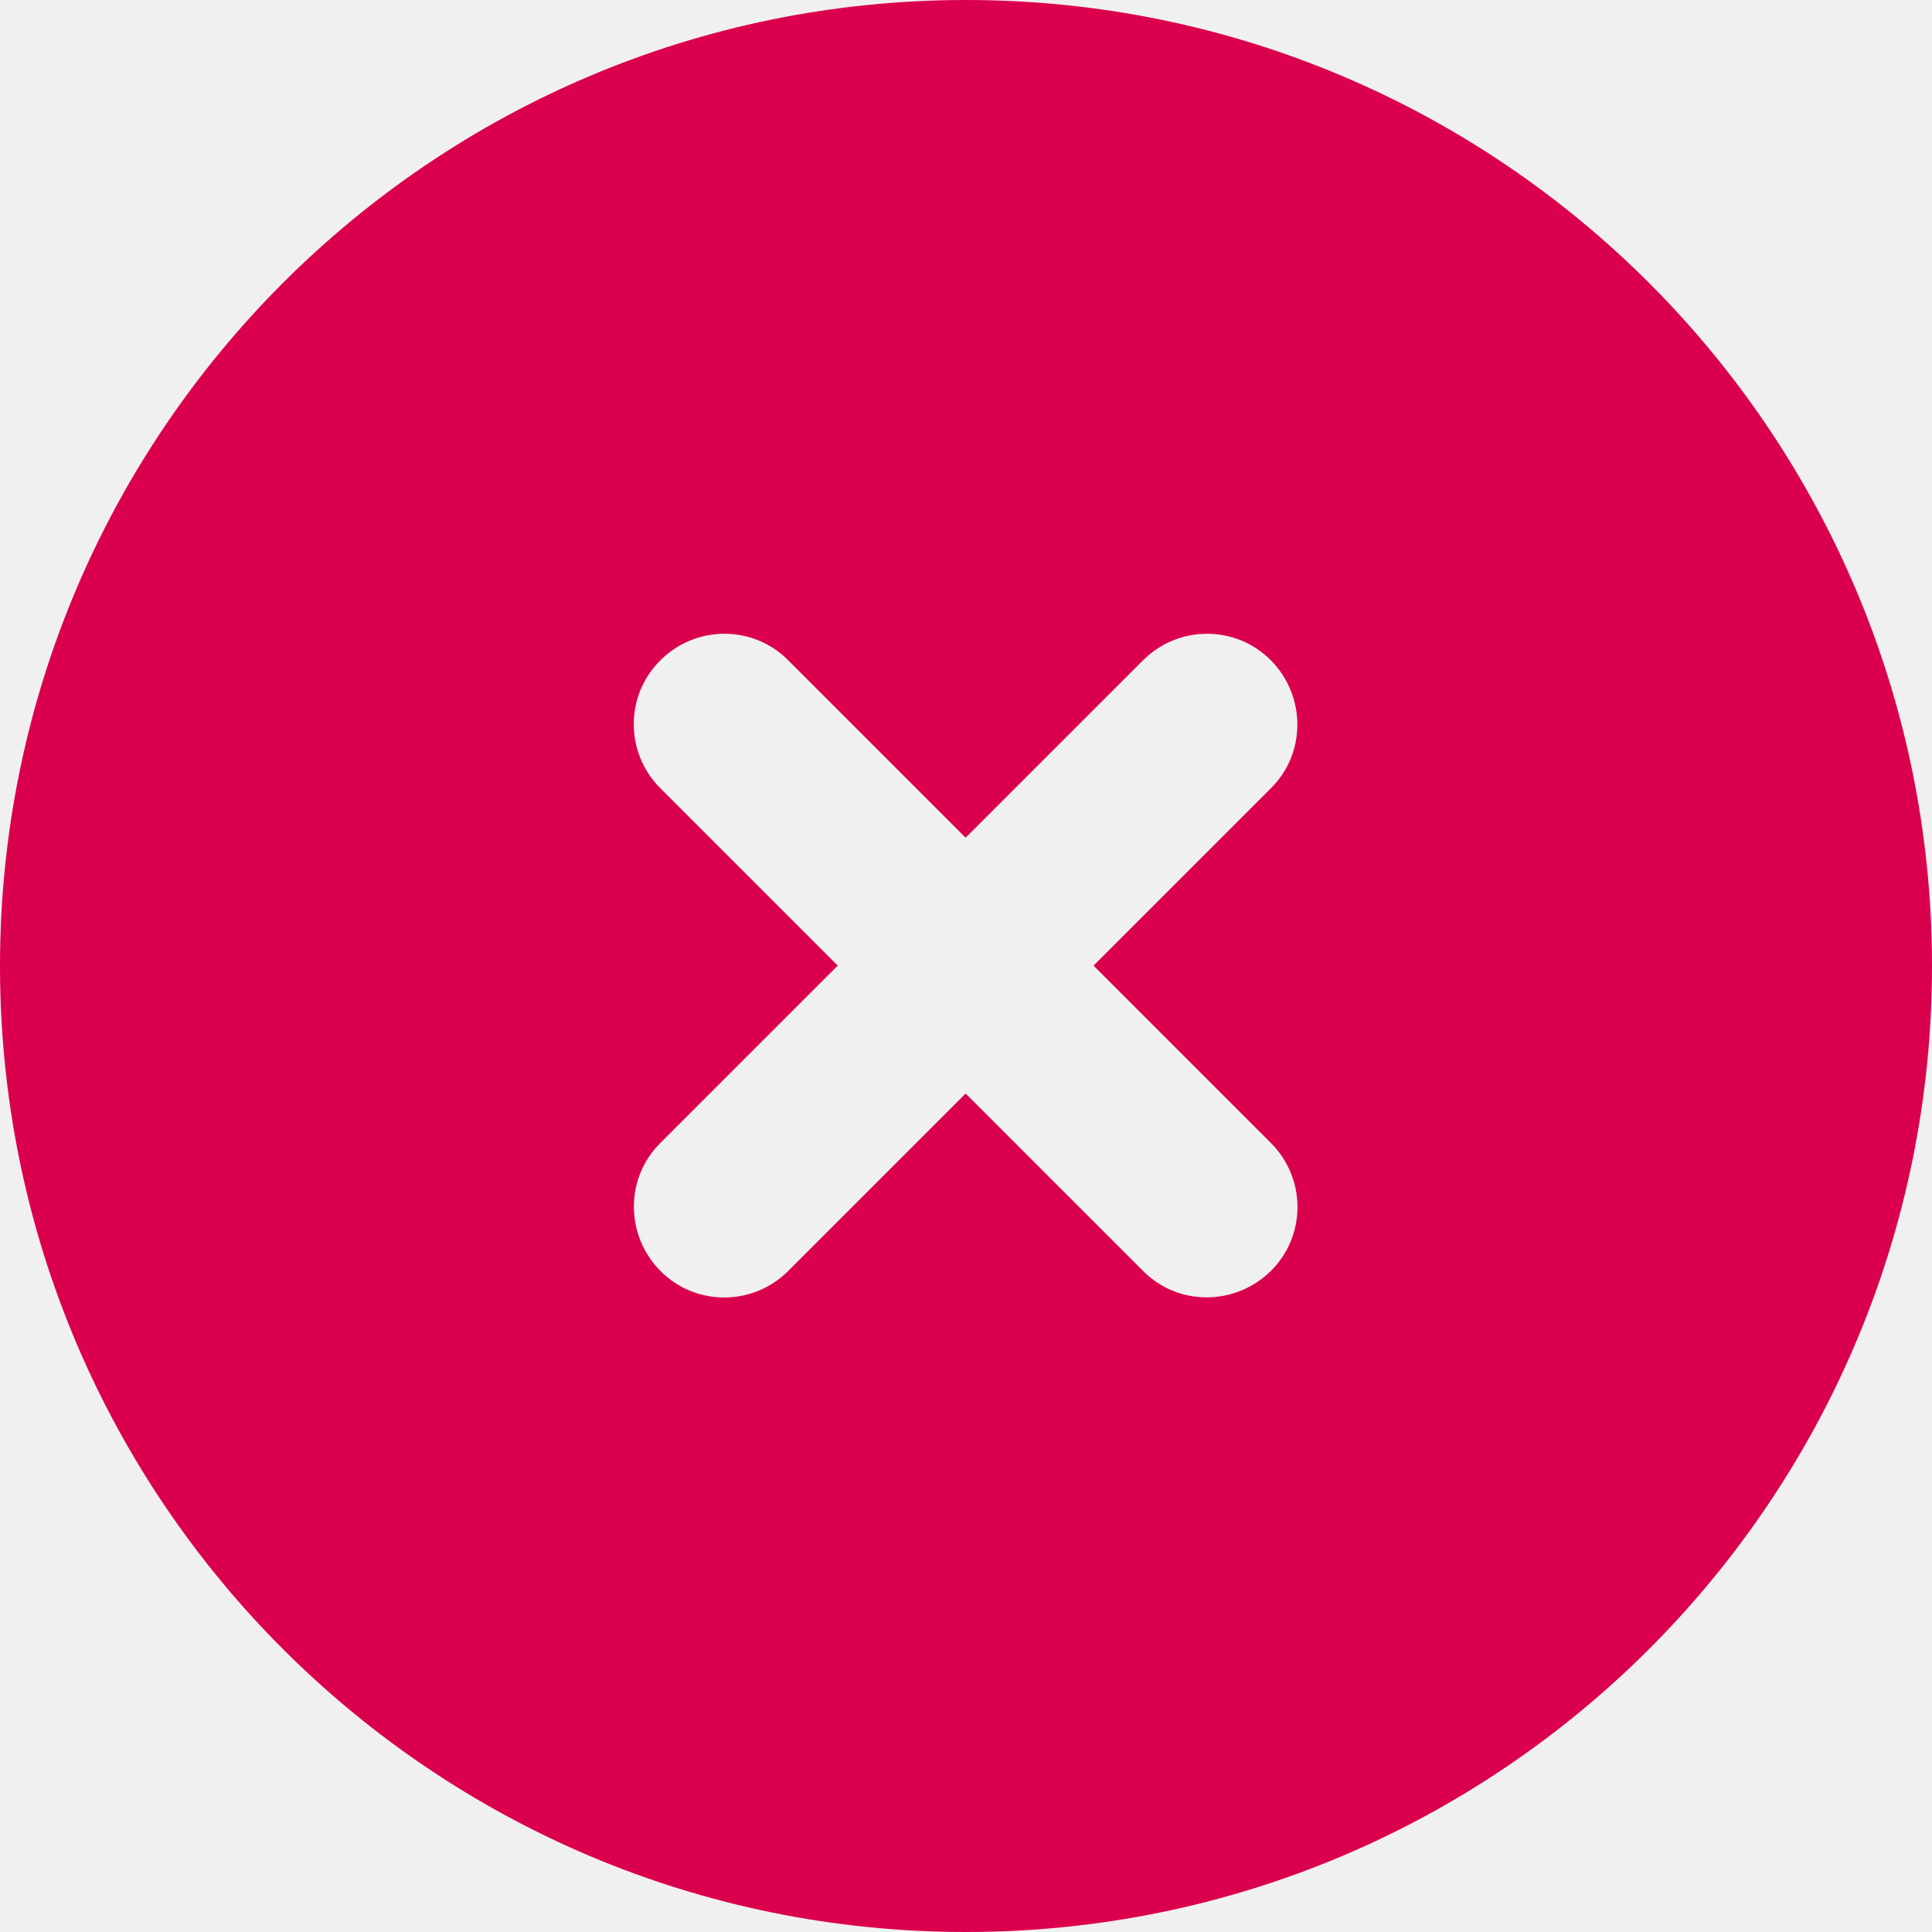
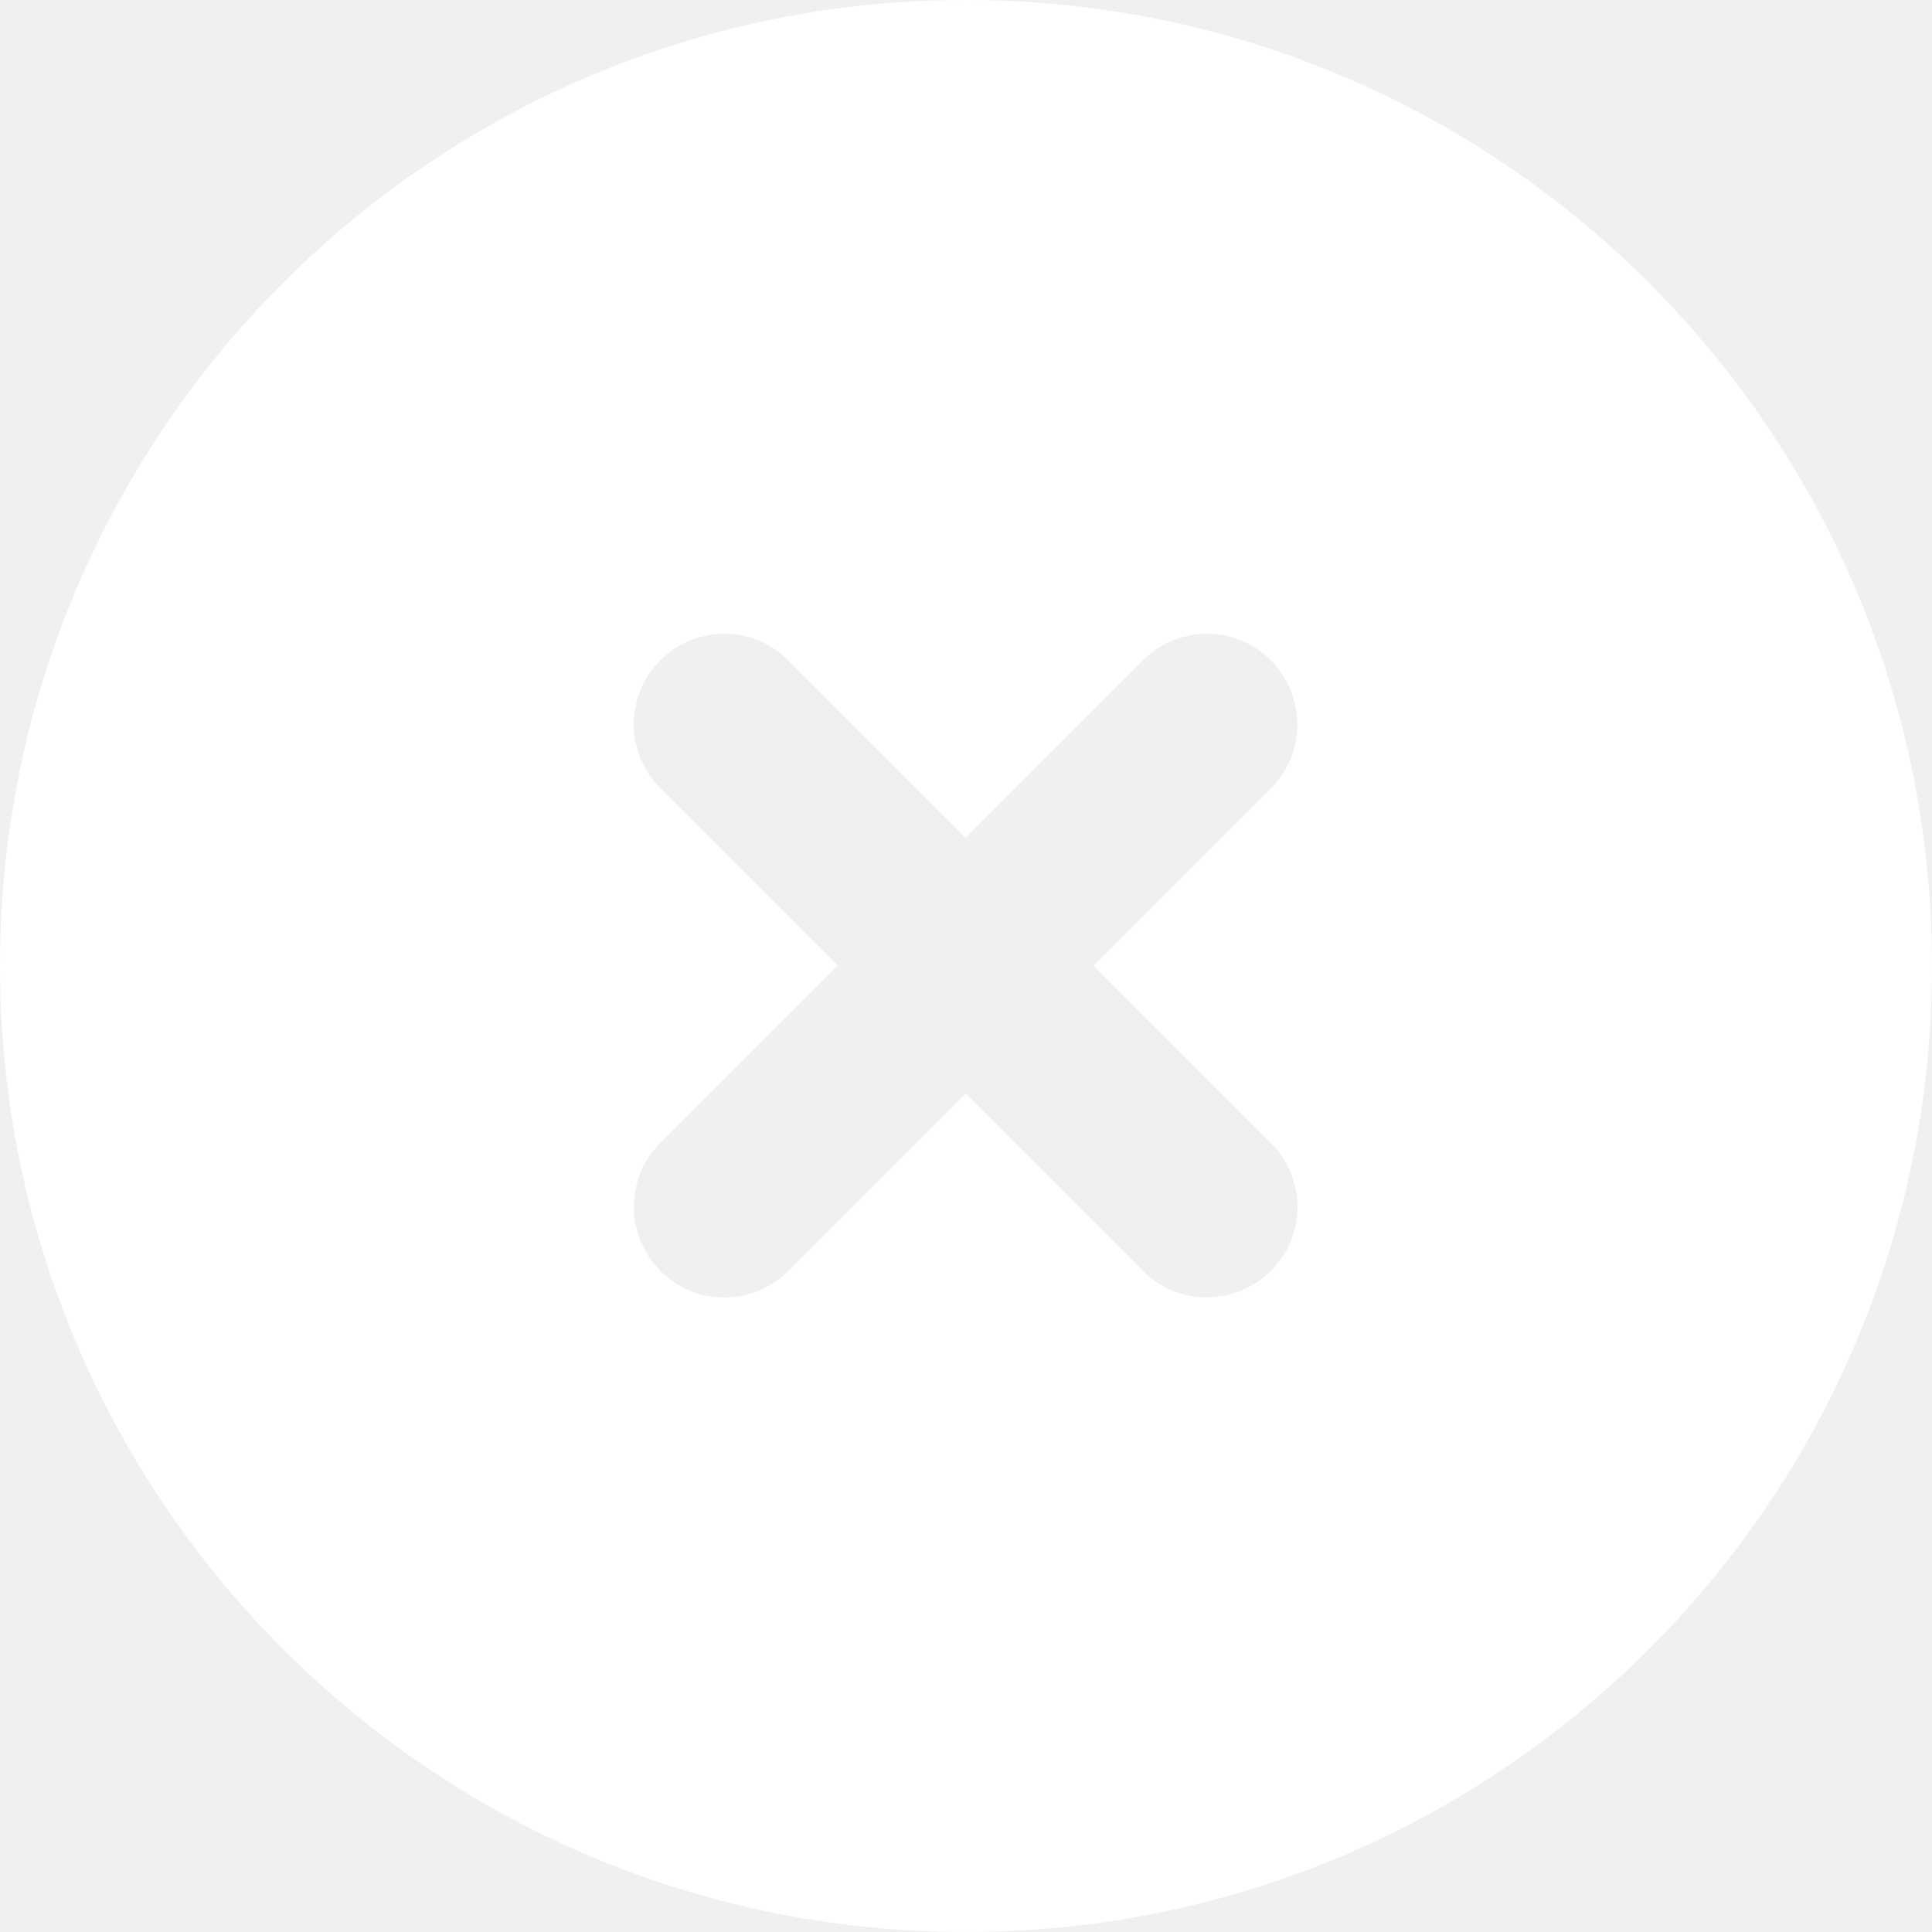
<svg xmlns="http://www.w3.org/2000/svg" height="16" width="16" viewBox="0 0 512 512">
-   <path opacity="1" fill="#db004d" d="M256 512A256 256 0 1 0 256 0a256 256 0 1 0 0 512zM175 175c9.4-9.4 24.6-9.4 33.9 0l47 47 47-47c9.4-9.4 24.6-9.4 33.9 0s9.4 24.6 0 33.9l-47 47 47 47c9.4 9.4 9.4 24.6 0 33.9s-24.6 9.4-33.9 0l-47-47-47 47c-9.4 9.4-24.6 9.4-33.9 0s-9.4-24.6 0-33.9l47-47-47-47c-9.4-9.4-9.4-24.6 0-33.9z" />
+   <path opacity="1" fill="#fff" d="M256 512A256 256 0 1 0 256 0a256 256 0 1 0 0 512zM175 175c9.4-9.4 24.6-9.4 33.9 0l47 47 47-47c9.4-9.4 24.6-9.4 33.9 0s9.4 24.6 0 33.9l-47 47 47 47c9.4 9.4 9.4 24.6 0 33.9s-24.6 9.4-33.9 0l-47-47-47 47c-9.4 9.4-24.6 9.4-33.9 0s-9.4-24.6 0-33.9l47-47-47-47c-9.4-9.4-9.4-24.6 0-33.9z" />
</svg>
